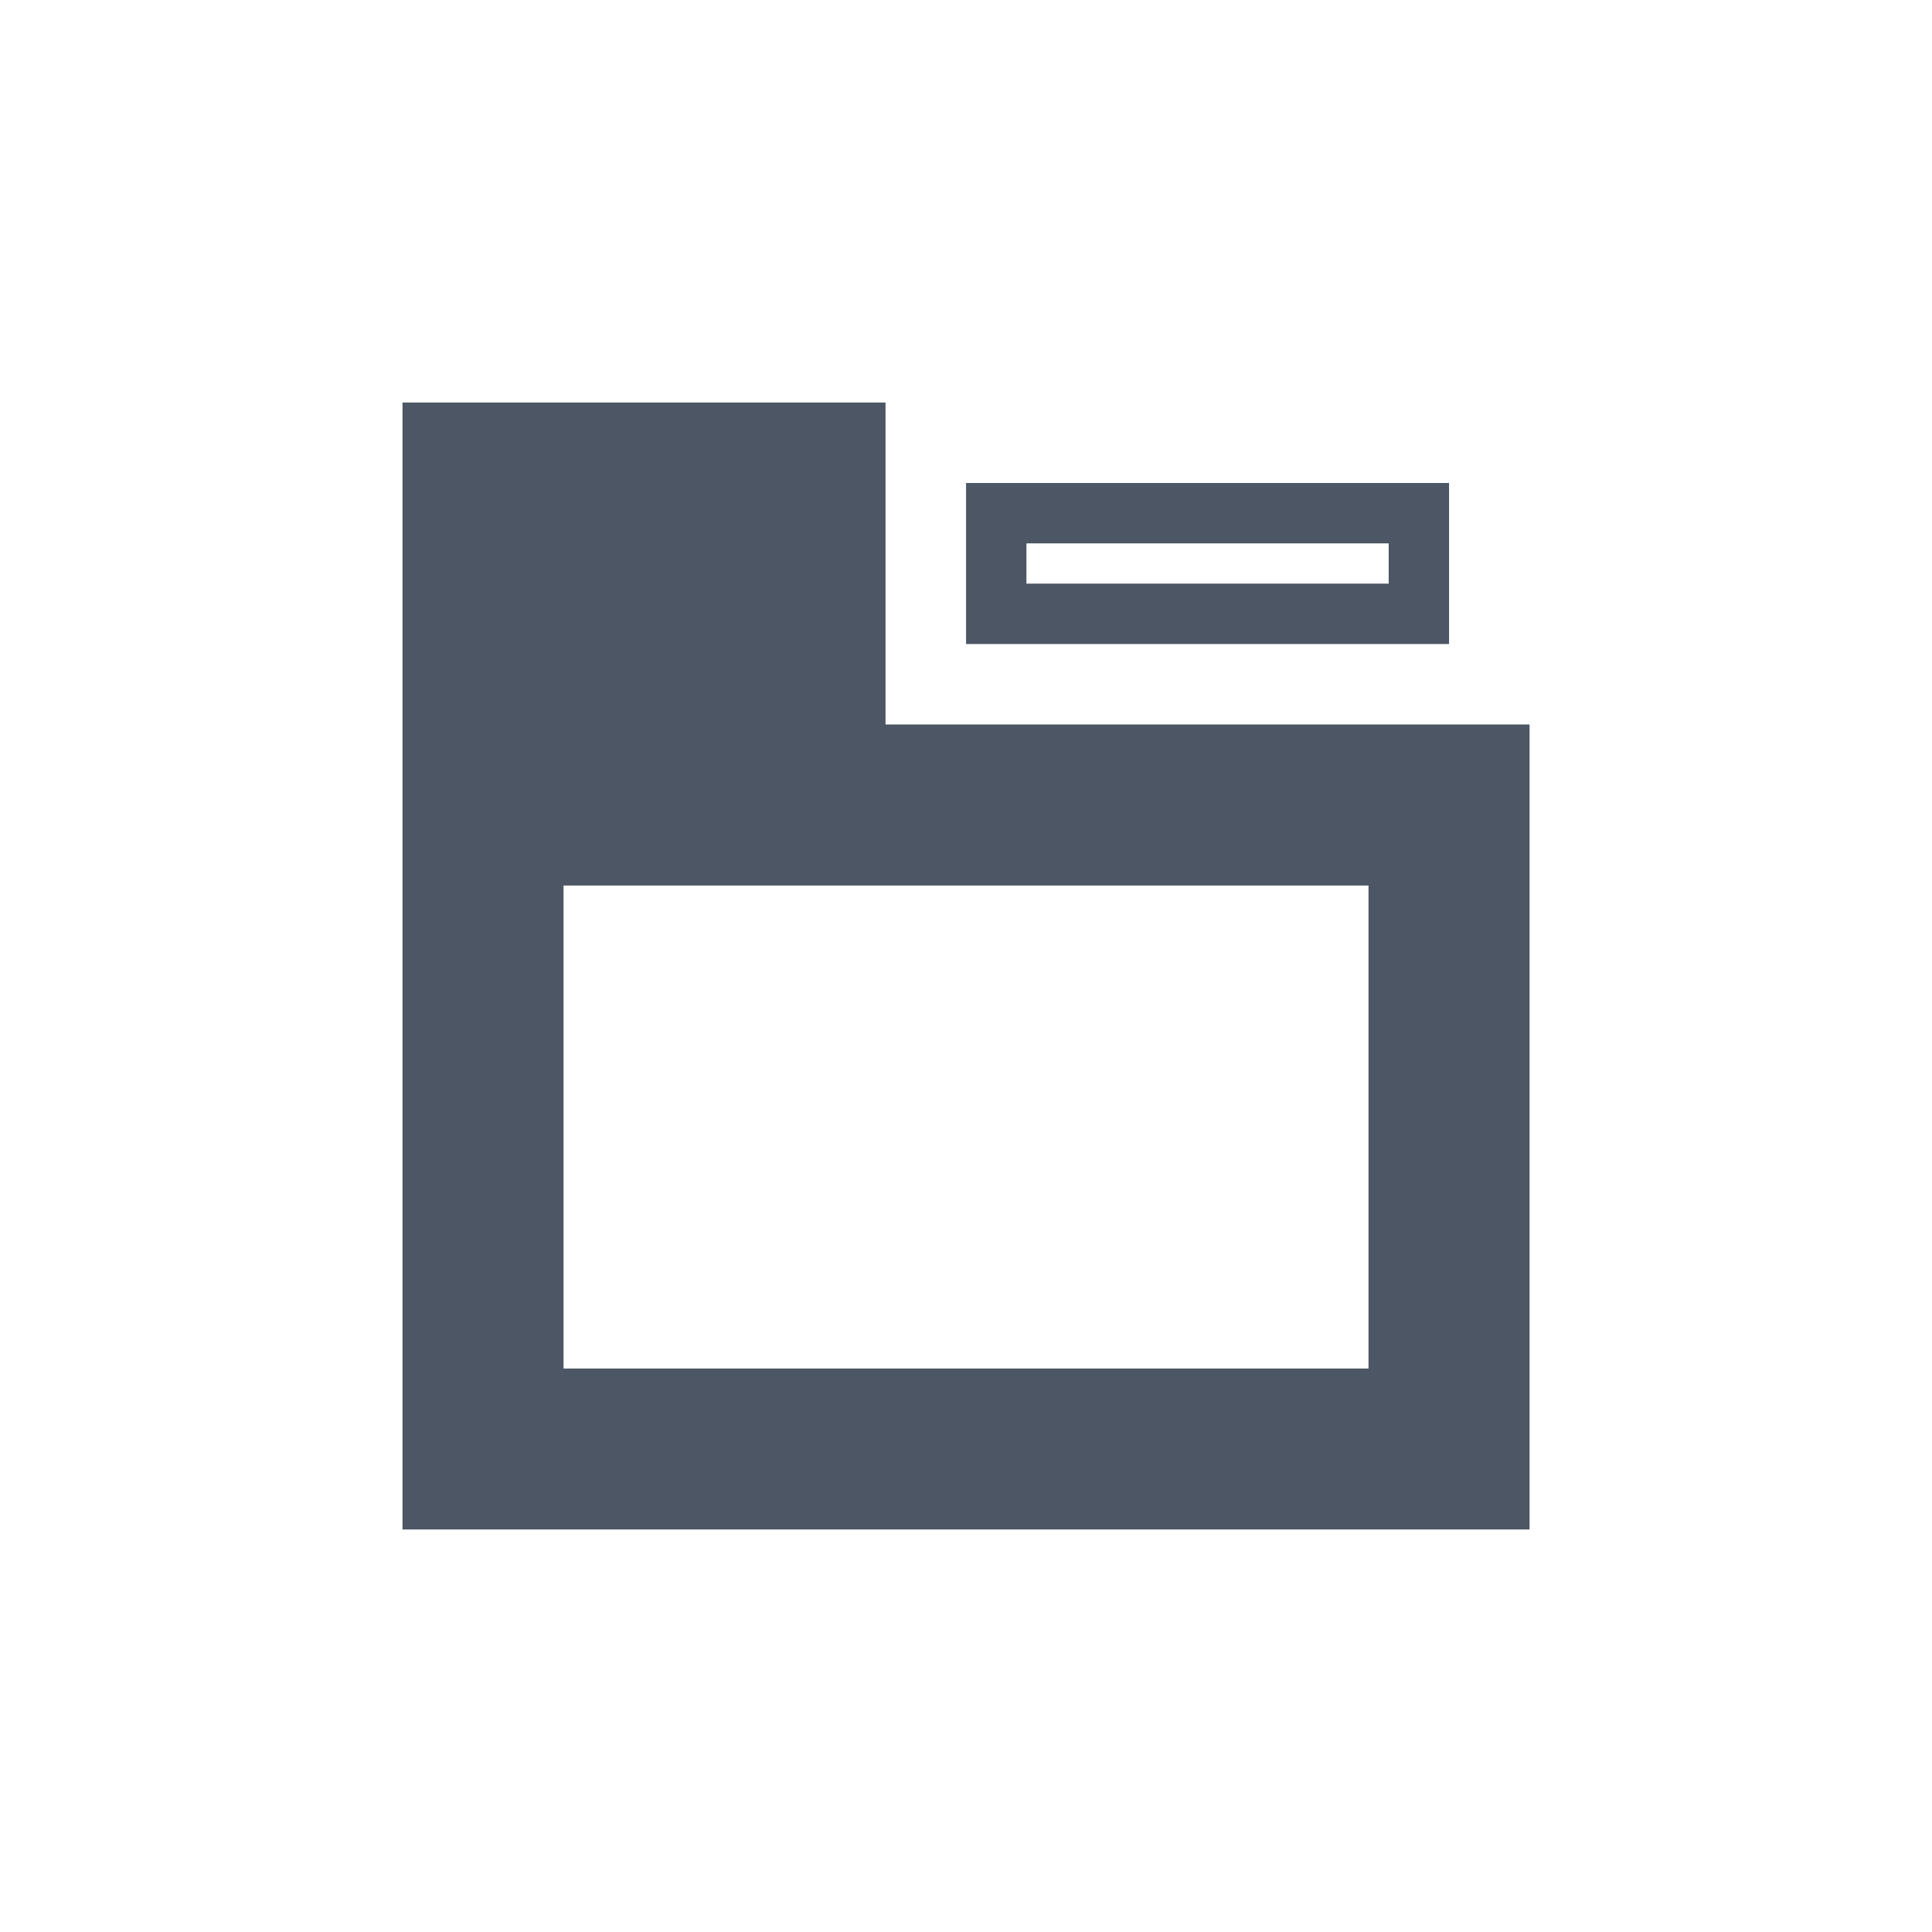
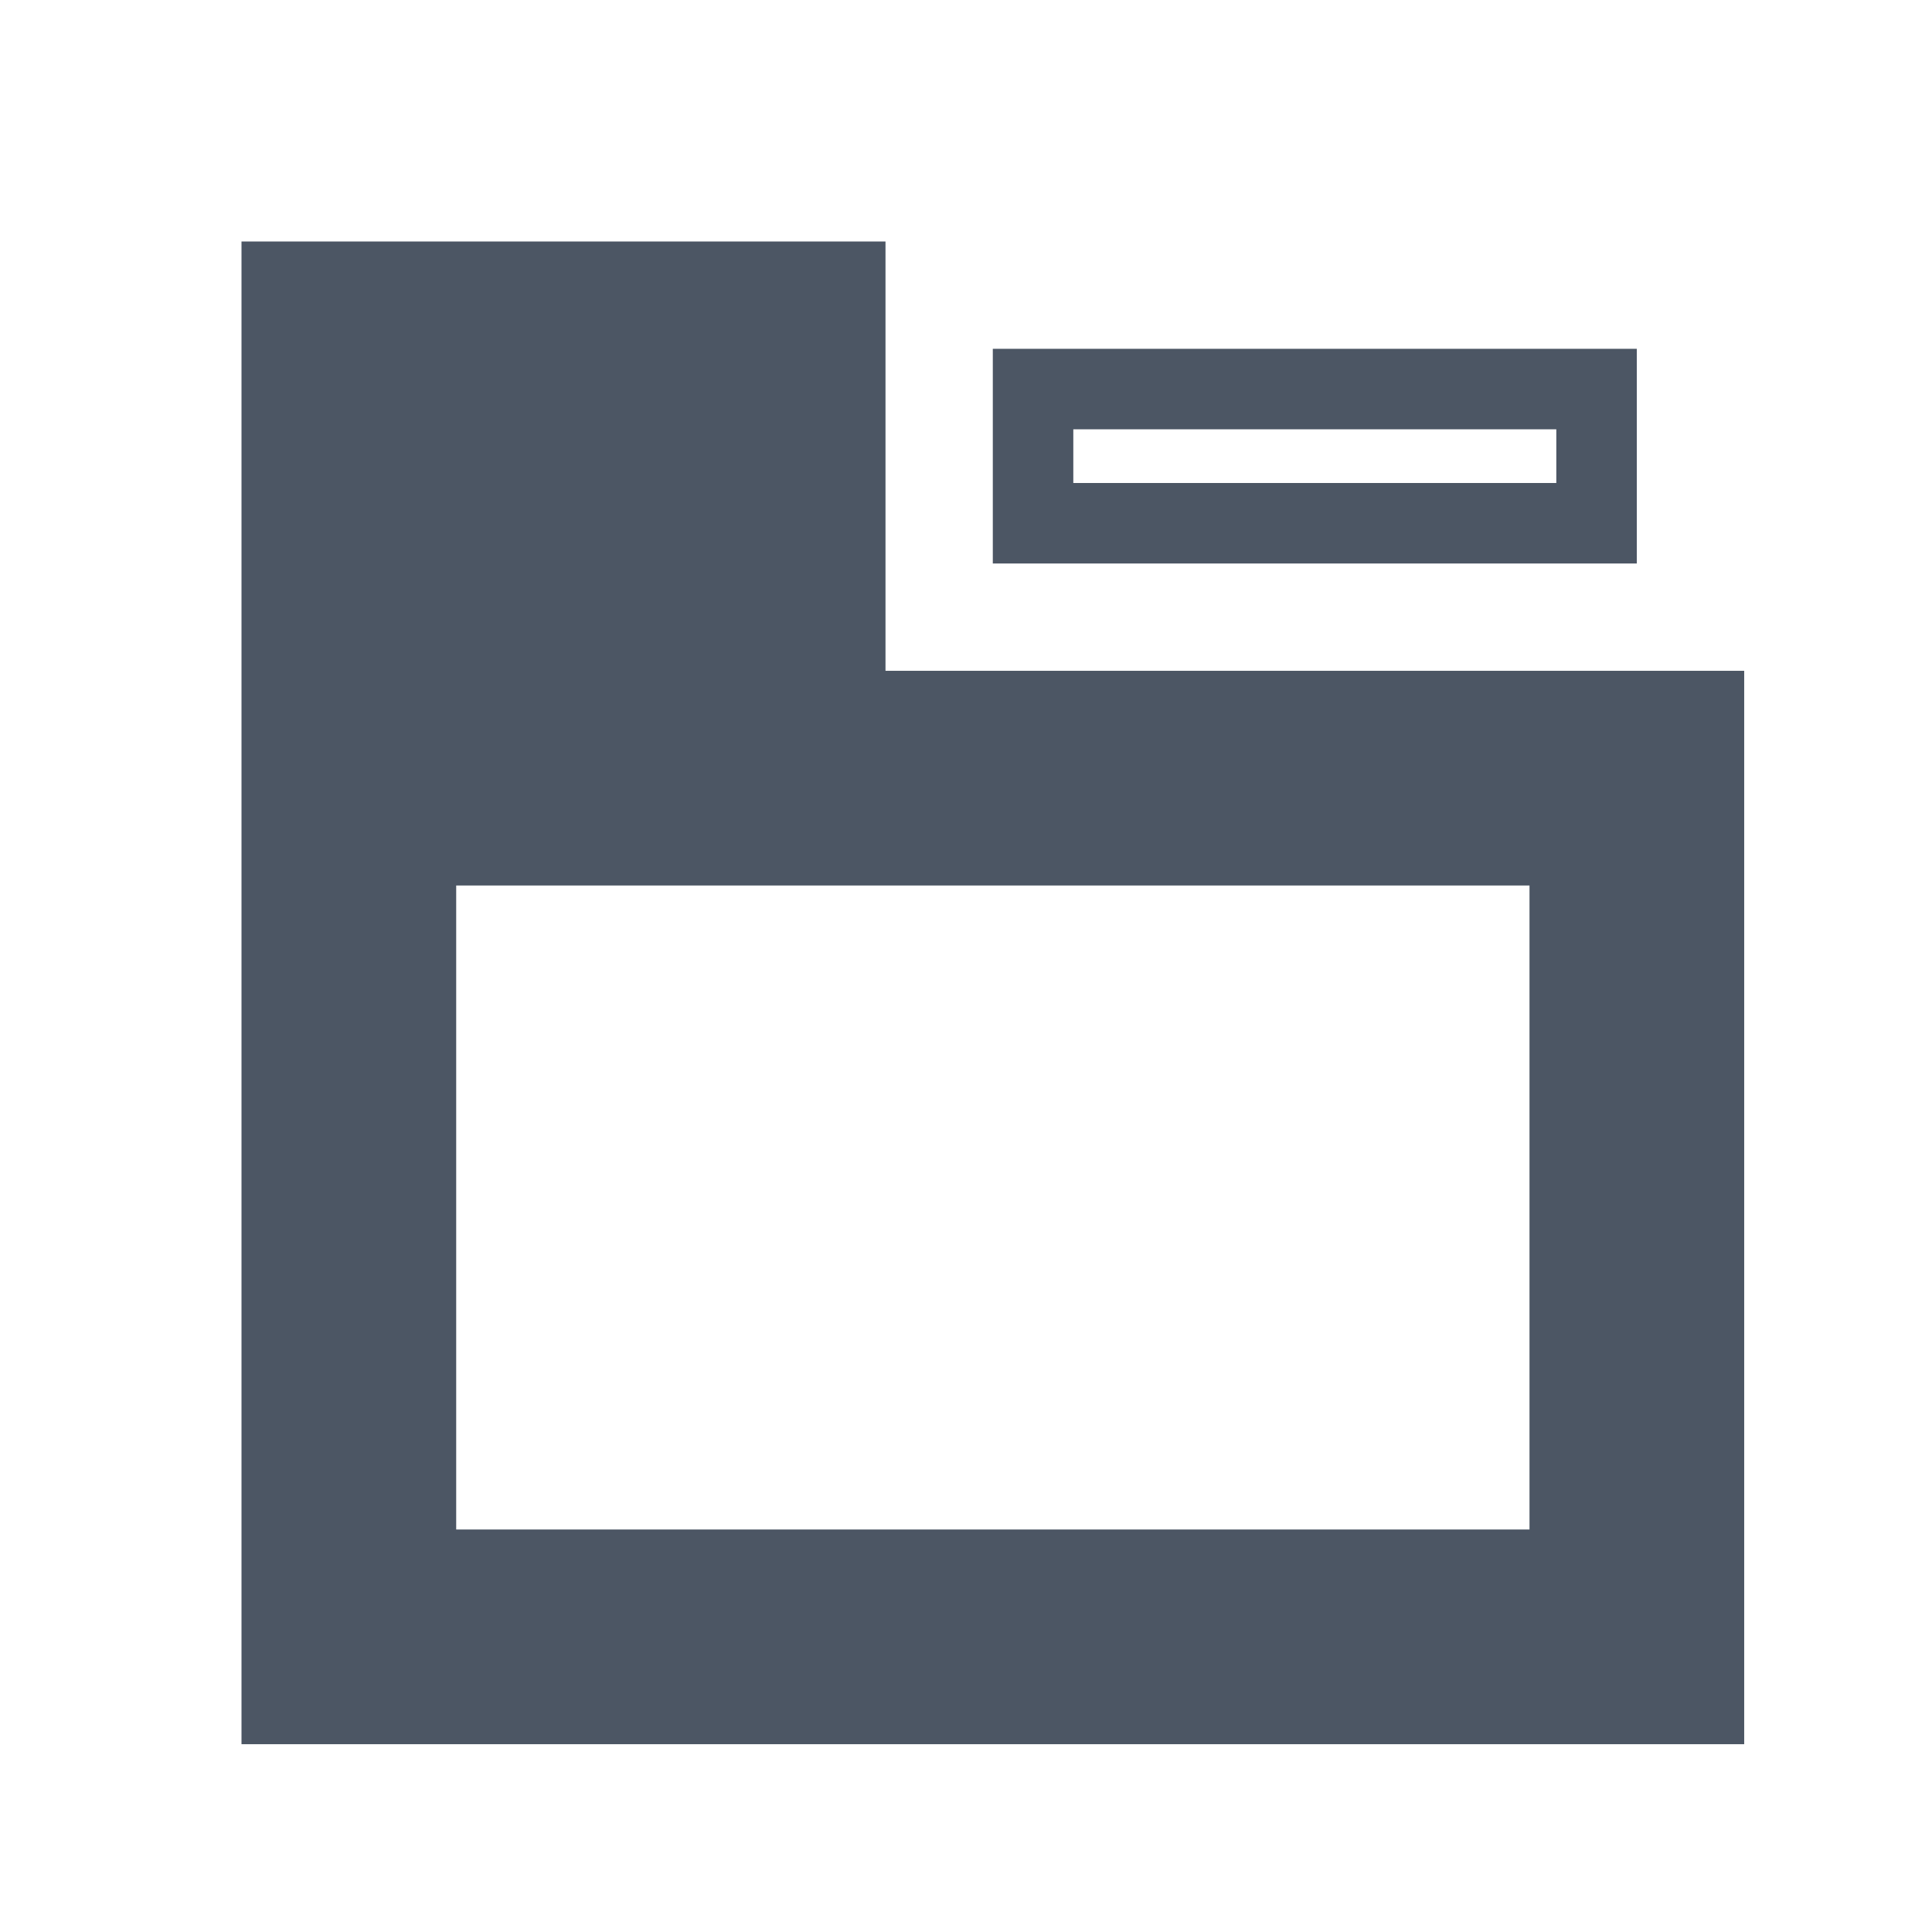
- <svg xmlns="http://www.w3.org/2000/svg" fill="none" height="32" viewBox="0 0 32 32" width="32">
-   <path clip-rule="evenodd" d="m6.667 12v-5.333h8v5.333h10.667v13.333h-18.667zm2.667 2.667v8h13.333v-8zm6.667-4h1 6 1v-1-.667-1h-1-6-1v1 .667zm7-1.667v.667h-6v-.667z" fill="#4c5664" fill-rule="evenodd" />
+ <svg xmlns="http://www.w3.org/2000/svg" width="24" height="24" viewBox="0 0 24 24" fill="none">
+   <path fill-rule="evenodd" clip-rule="evenodd" d="M3 8.333V3H11V8.333H21.667V21.667H3V8.333ZM5.667 11V19H19V11H5.667ZM12.333 7H13.333H19.333H20.333V6V5.333V4.333H19.333H13.333H12.333V5.333V6V7ZM19.333 5.333V6H13.333V5.333H19.333Z" fill="#4C5664" />
</svg>
